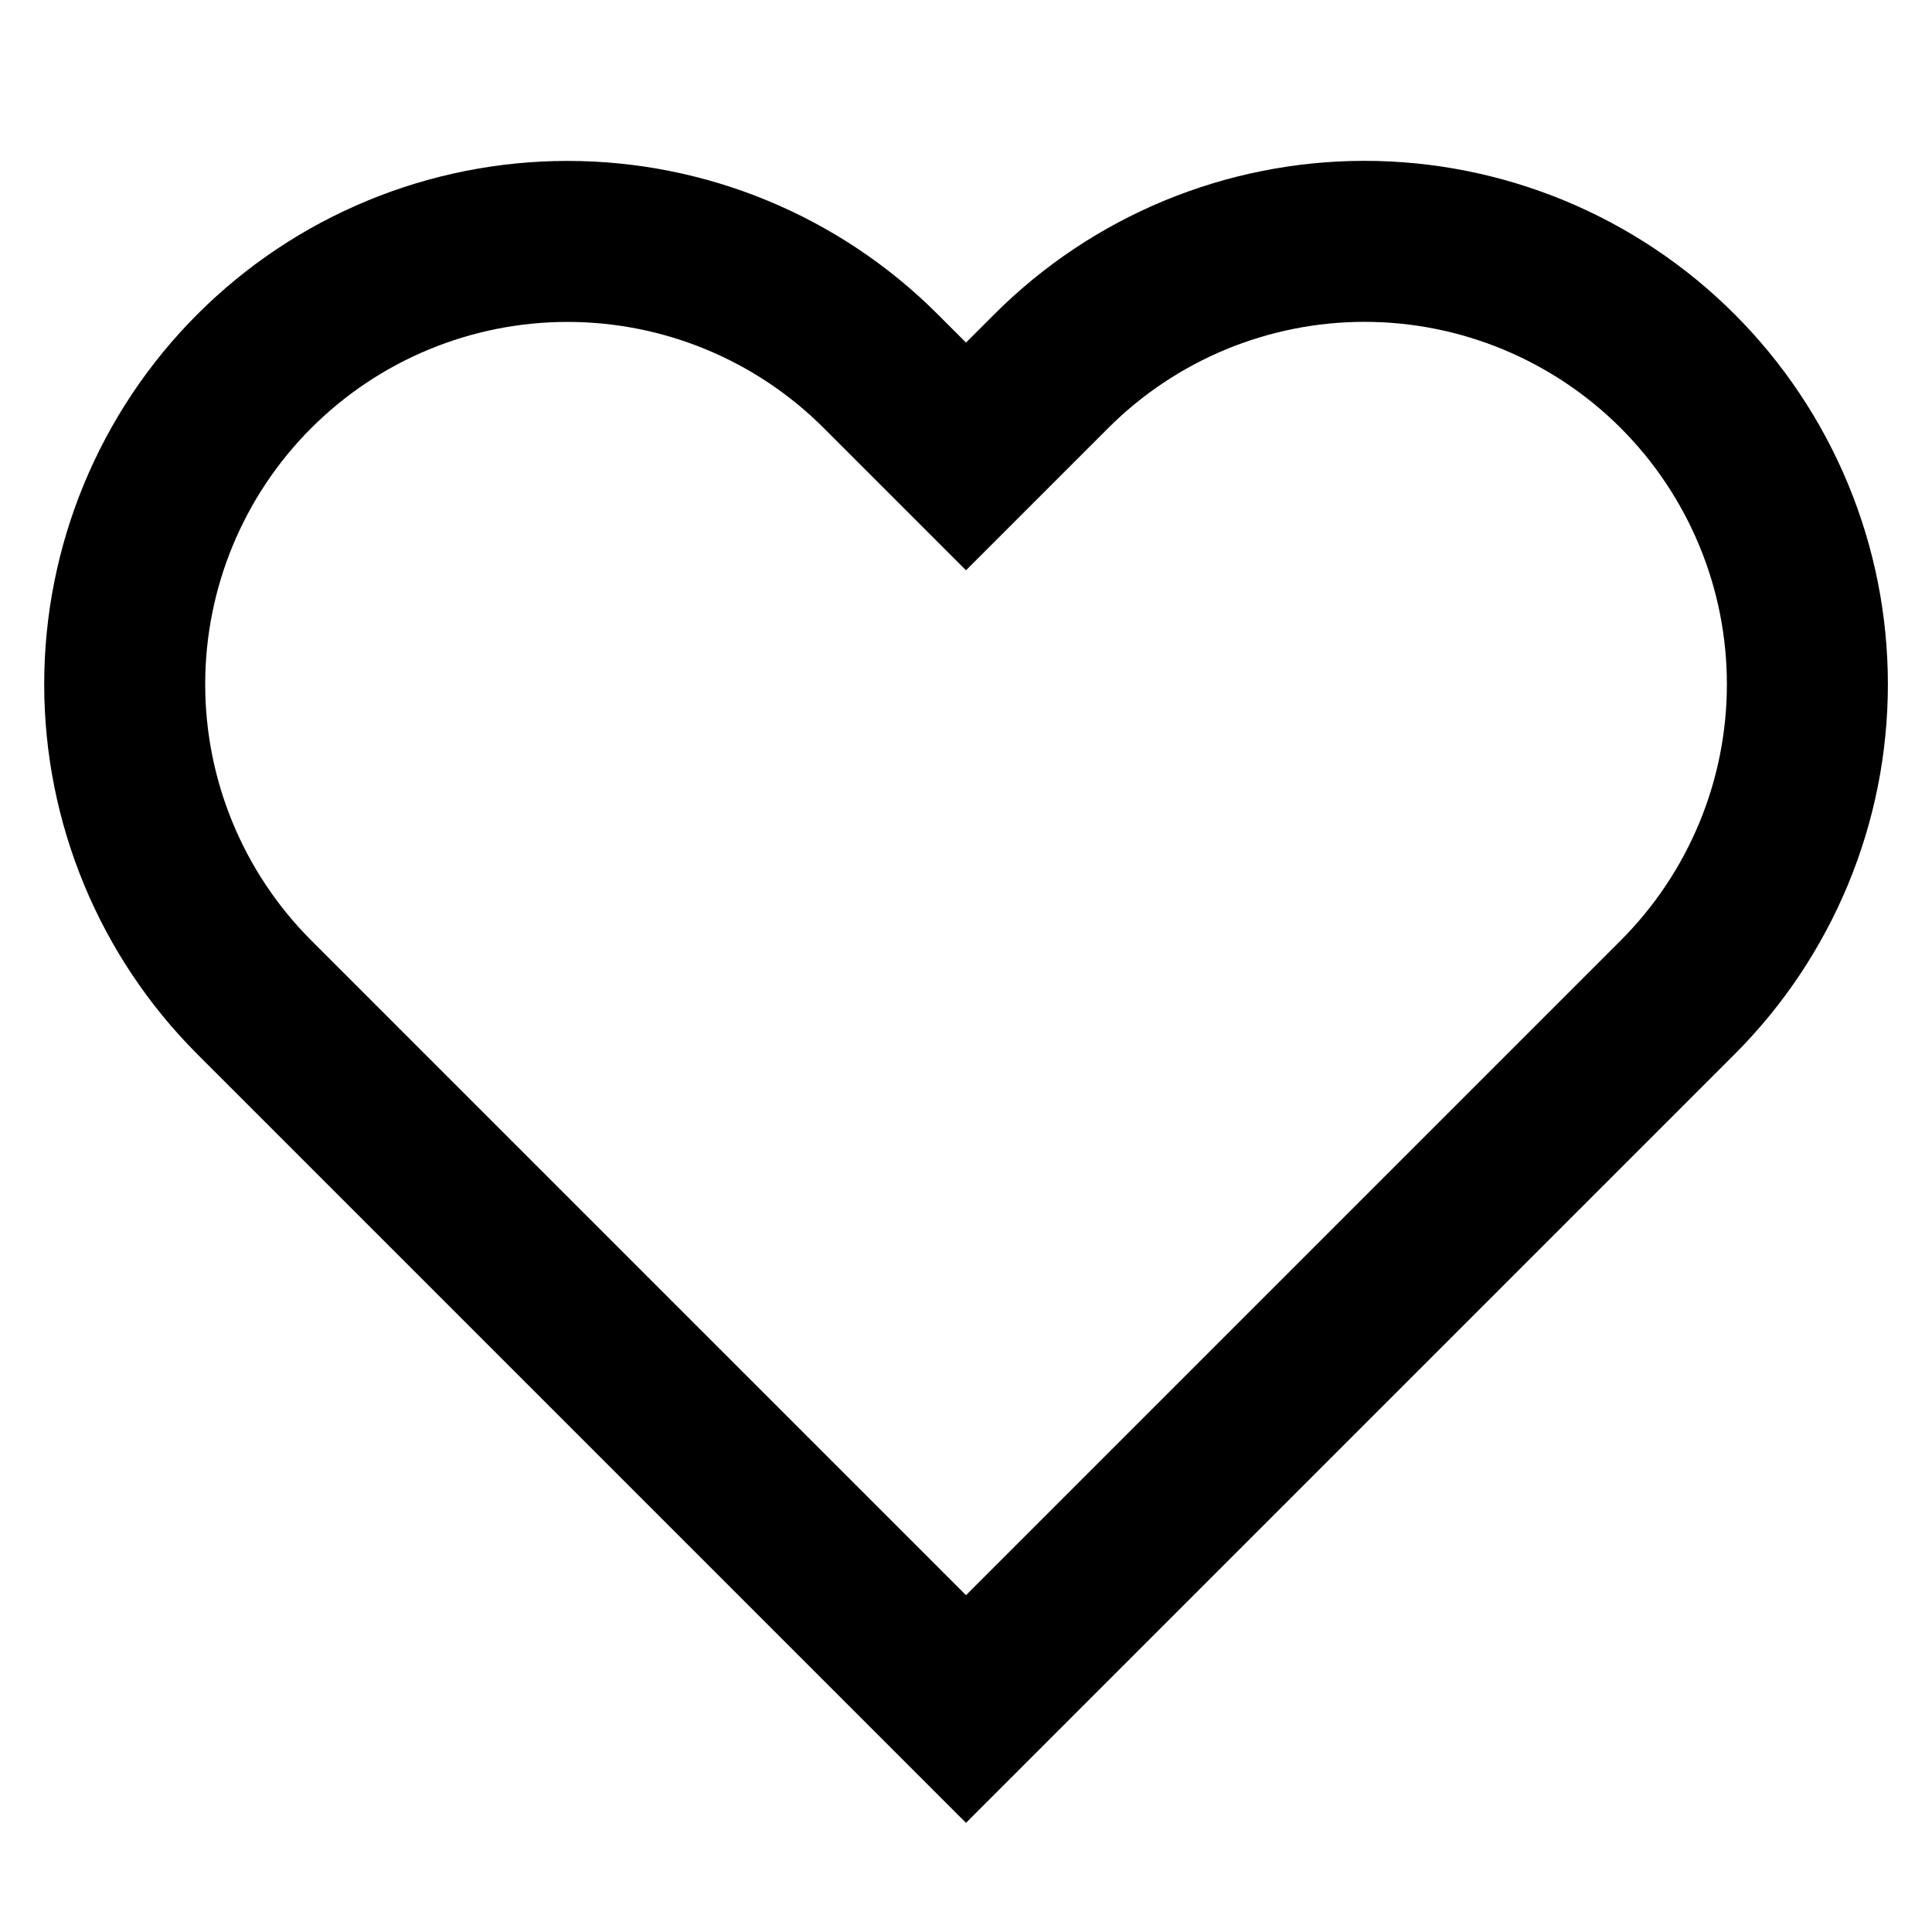
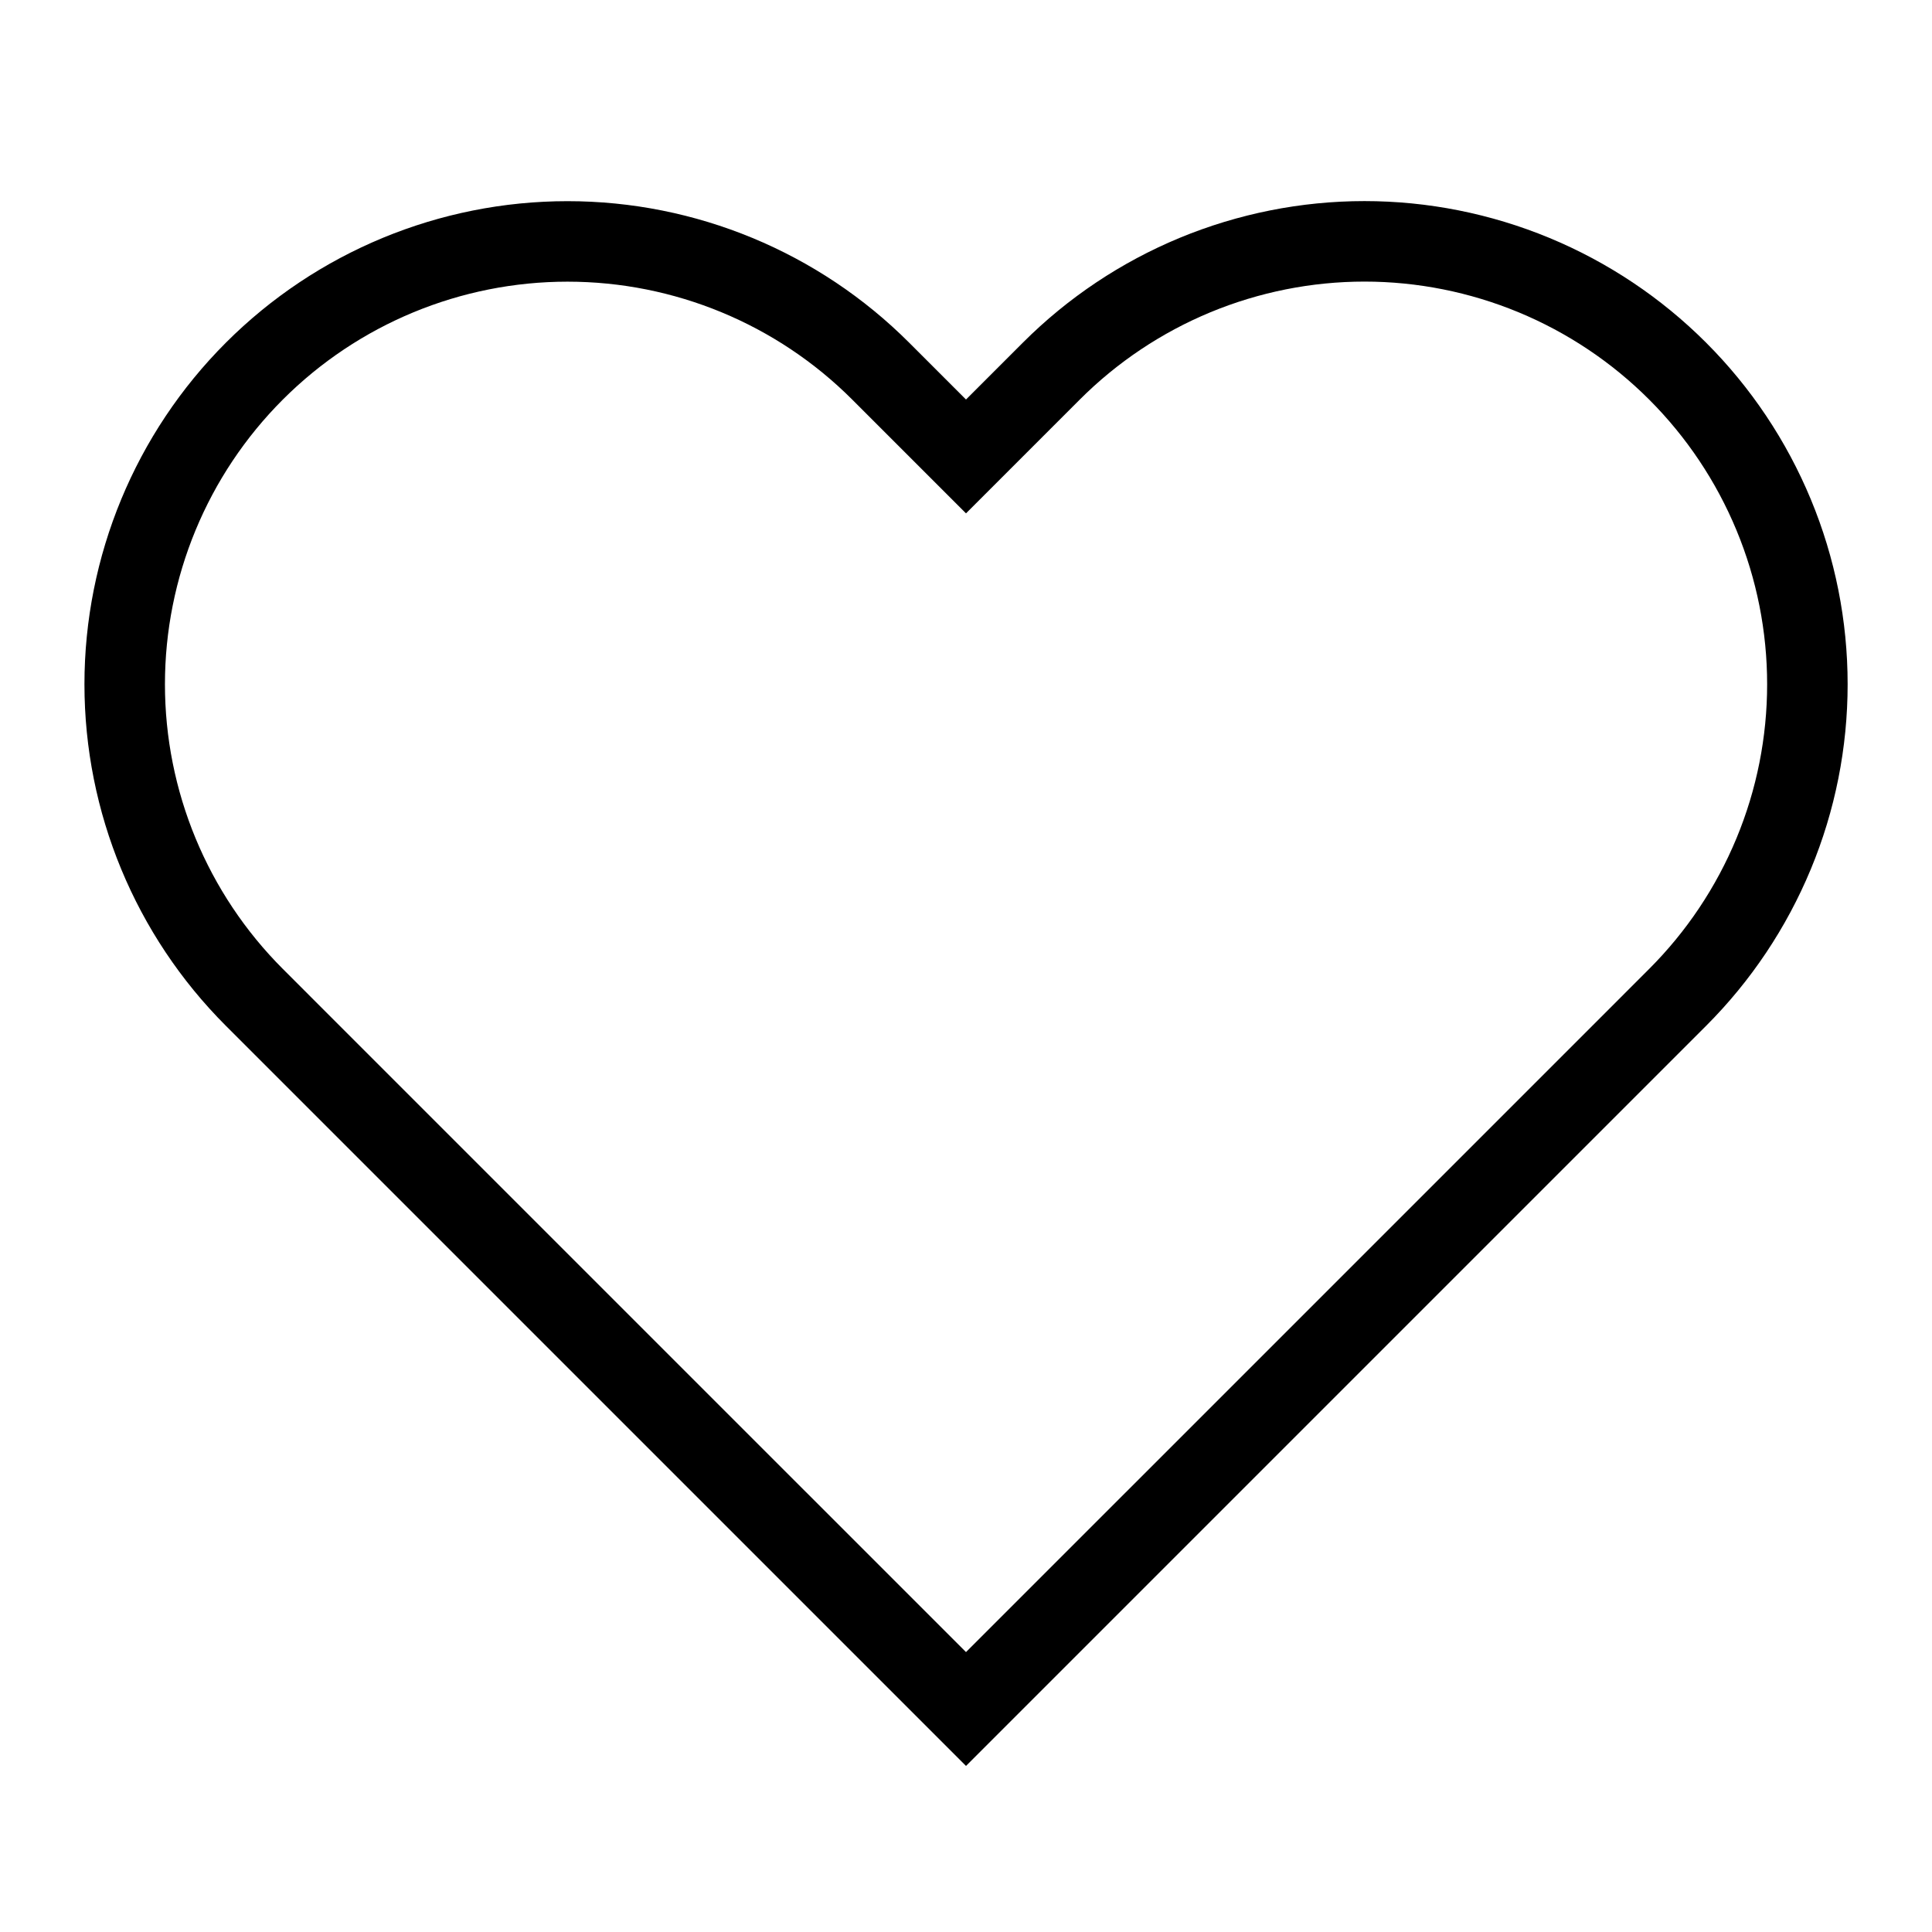
<svg xmlns="http://www.w3.org/2000/svg" width="24" height="24" viewBox="0 0 24 24" fill="none">
-   <path d="M20.84 4.61C20.329 4.099 19.723 3.694 19.055 3.417C18.388 3.141 17.673 2.998 16.95 2.998C16.228 2.998 15.512 3.141 14.845 3.417C14.177 3.694 13.571 4.099 13.06 4.61L12 5.67L10.94 4.61C9.908 3.578 8.509 2.999 7.05 2.999C5.591 2.999 4.192 3.578 3.16 4.61C2.128 5.642 1.549 7.041 1.549 8.5C1.549 9.959 2.128 11.358 3.16 12.39L4.22 13.45L12 21.23L19.78 13.45L20.84 12.39C21.351 11.879 21.756 11.273 22.033 10.605C22.31 9.938 22.452 9.222 22.452 8.5C22.452 7.778 22.31 7.062 22.033 6.395C21.756 5.727 21.351 5.121 20.84 4.61Z" stroke="url(#paint0_linear_790_18730)" stroke-width="2" strokeLinecap="round" strokeLinejoin="round" />
+   <path d="M20.84 4.61C20.329 4.099 19.723 3.694 19.055 3.417C18.388 3.141 17.673 2.998 16.95 2.998C16.228 2.998 15.512 3.141 14.845 3.417C14.177 3.694 13.571 4.099 13.06 4.61L12 5.67L10.94 4.61C9.908 3.578 8.509 2.999 7.05 2.999C5.591 2.999 4.192 3.578 3.16 4.61C2.128 5.642 1.549 7.041 1.549 8.5C1.549 9.959 2.128 11.358 3.16 12.39L4.22 13.45L12 21.23L19.78 13.45L20.84 12.39C21.351 11.879 21.756 11.273 22.033 10.605C22.31 9.938 22.452 9.222 22.452 8.5C22.452 7.778 22.31 7.062 22.033 6.395C21.756 5.727 21.351 5.121 20.84 4.61Z" stroke="url(#paint0_linear_790_18730)" strokeWidth="2" strokeLinecap="round" strokeLinejoin="round" />
  <defs>
    <linearGradient id="paint0_linear_790_18730" x1="1.549" y1="11.578" x2="22.457" y2="11.681" gradientUnits="userSpaceOnUse">
      <stop stopColor="#FF416C" />
      <stop offset="1" stopColor="#FF4B2B" />
    </linearGradient>
  </defs>
</svg>
